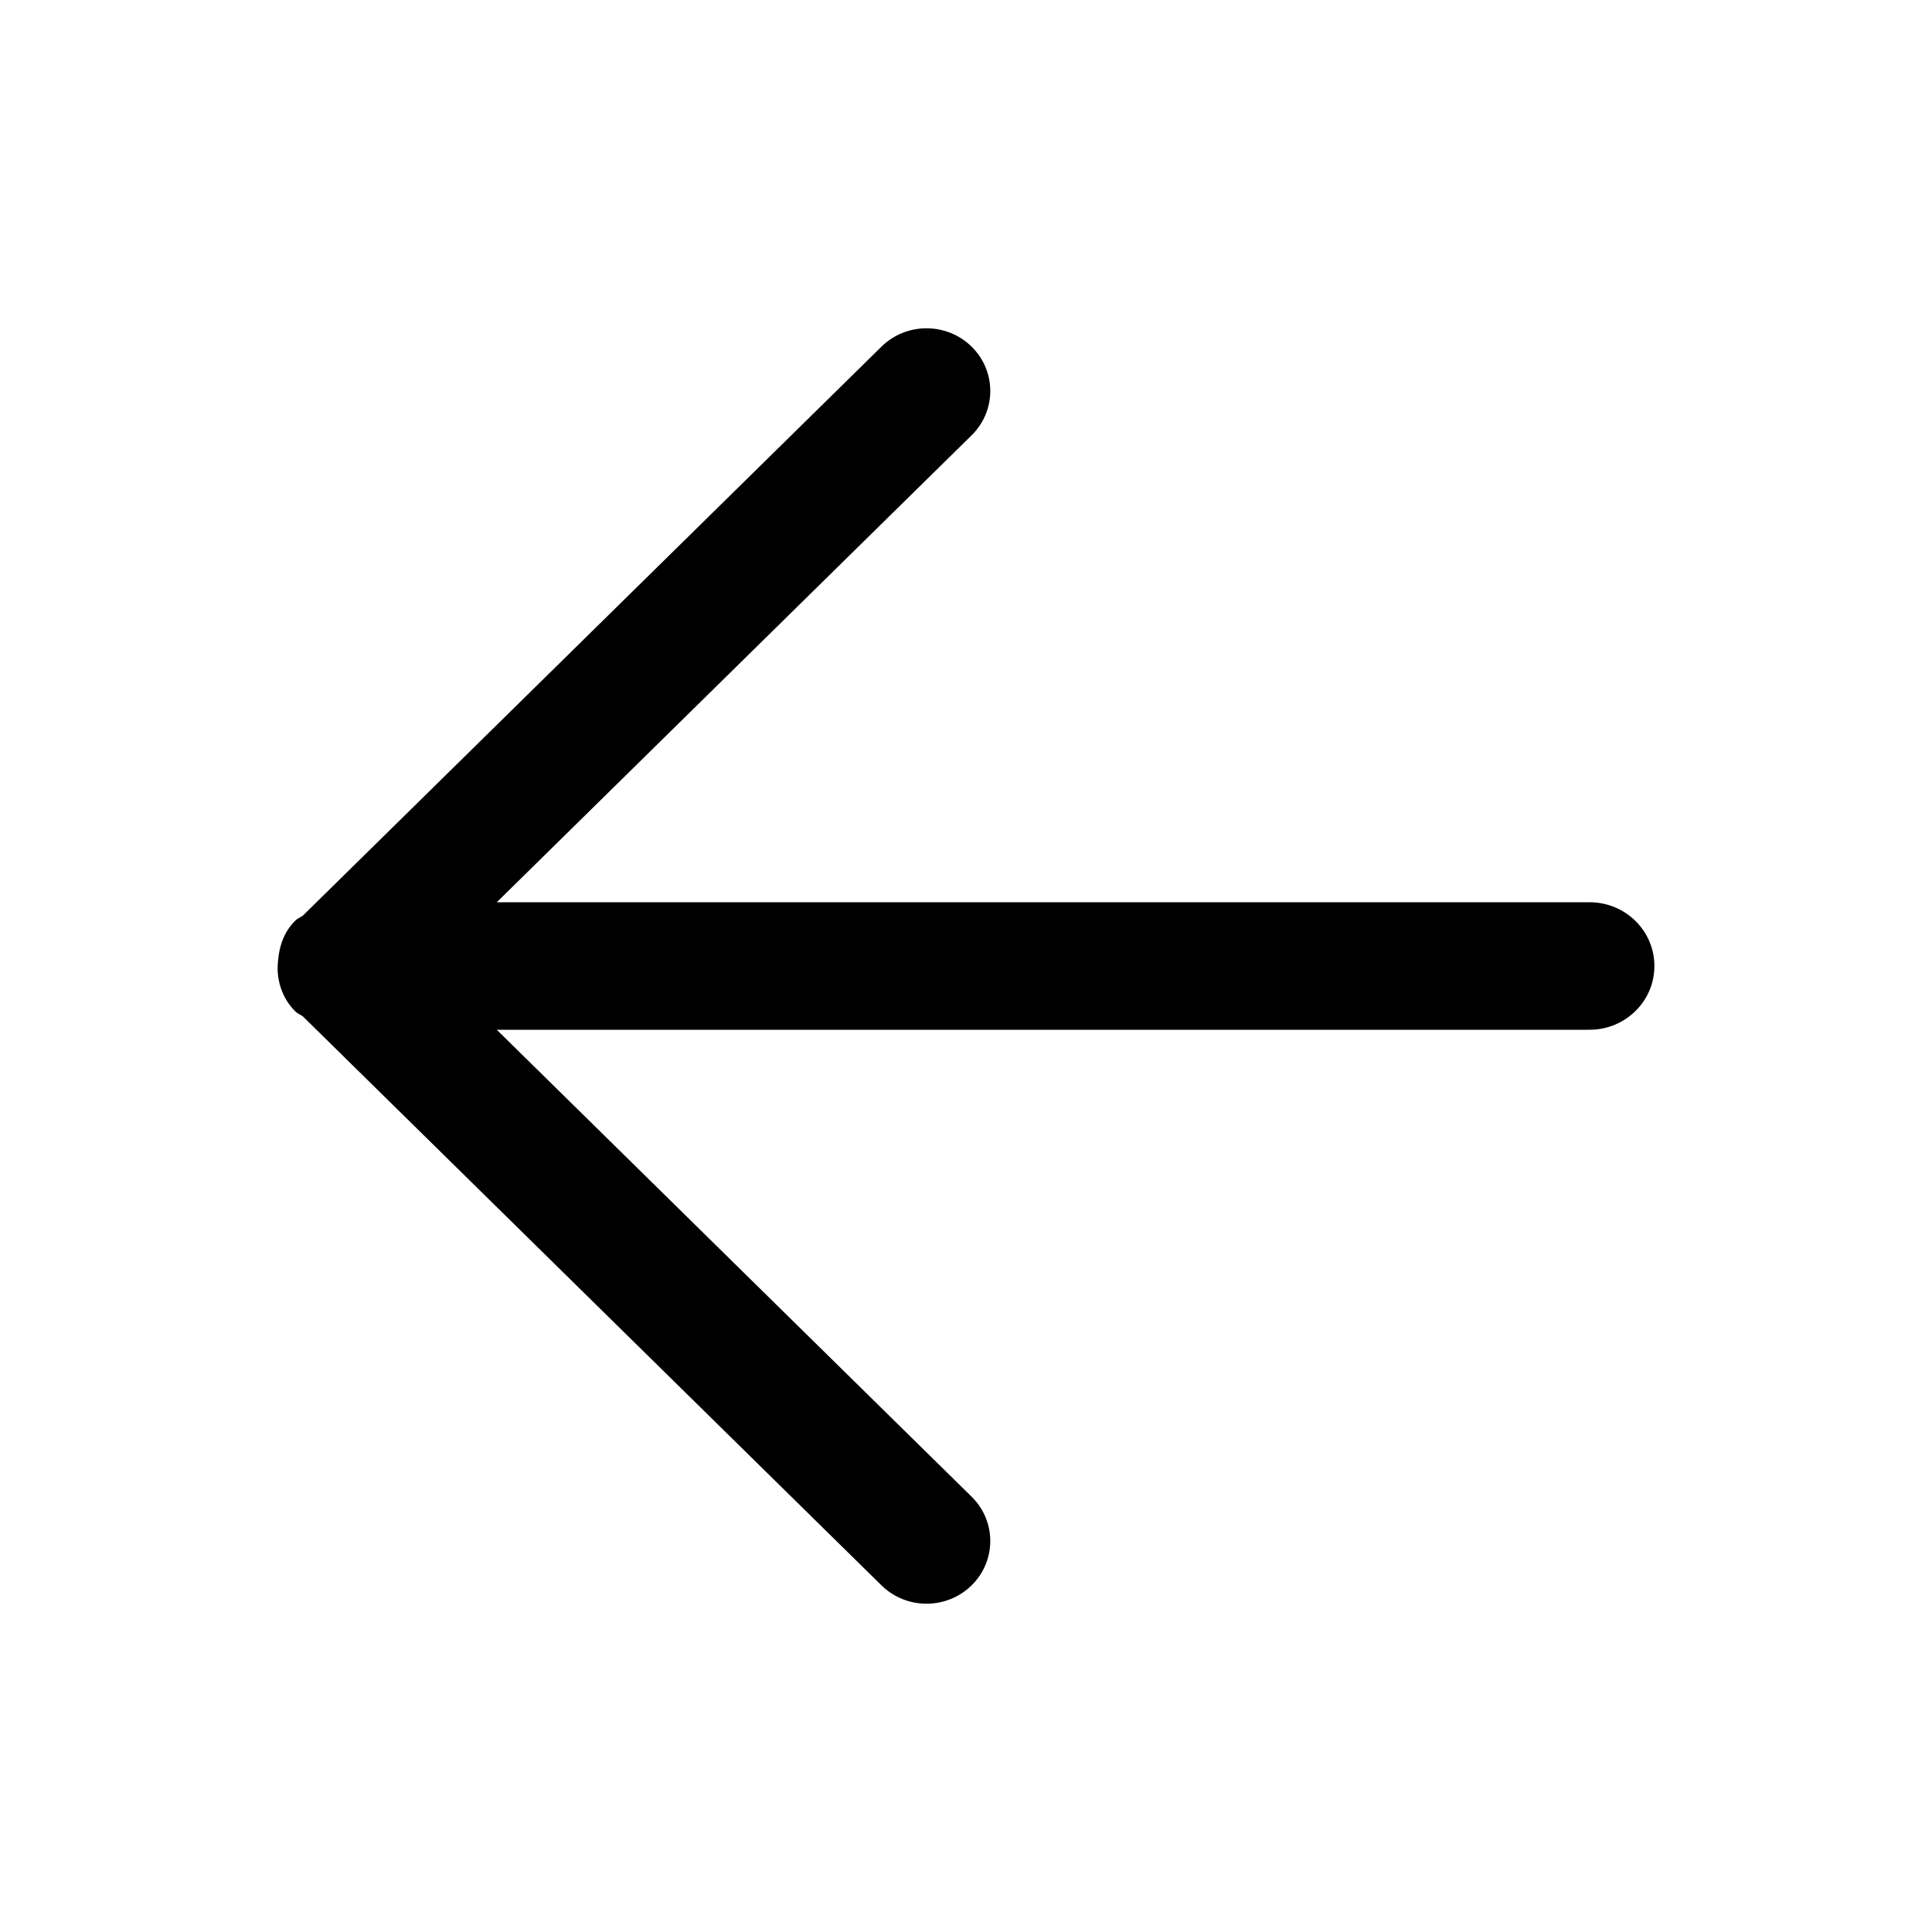
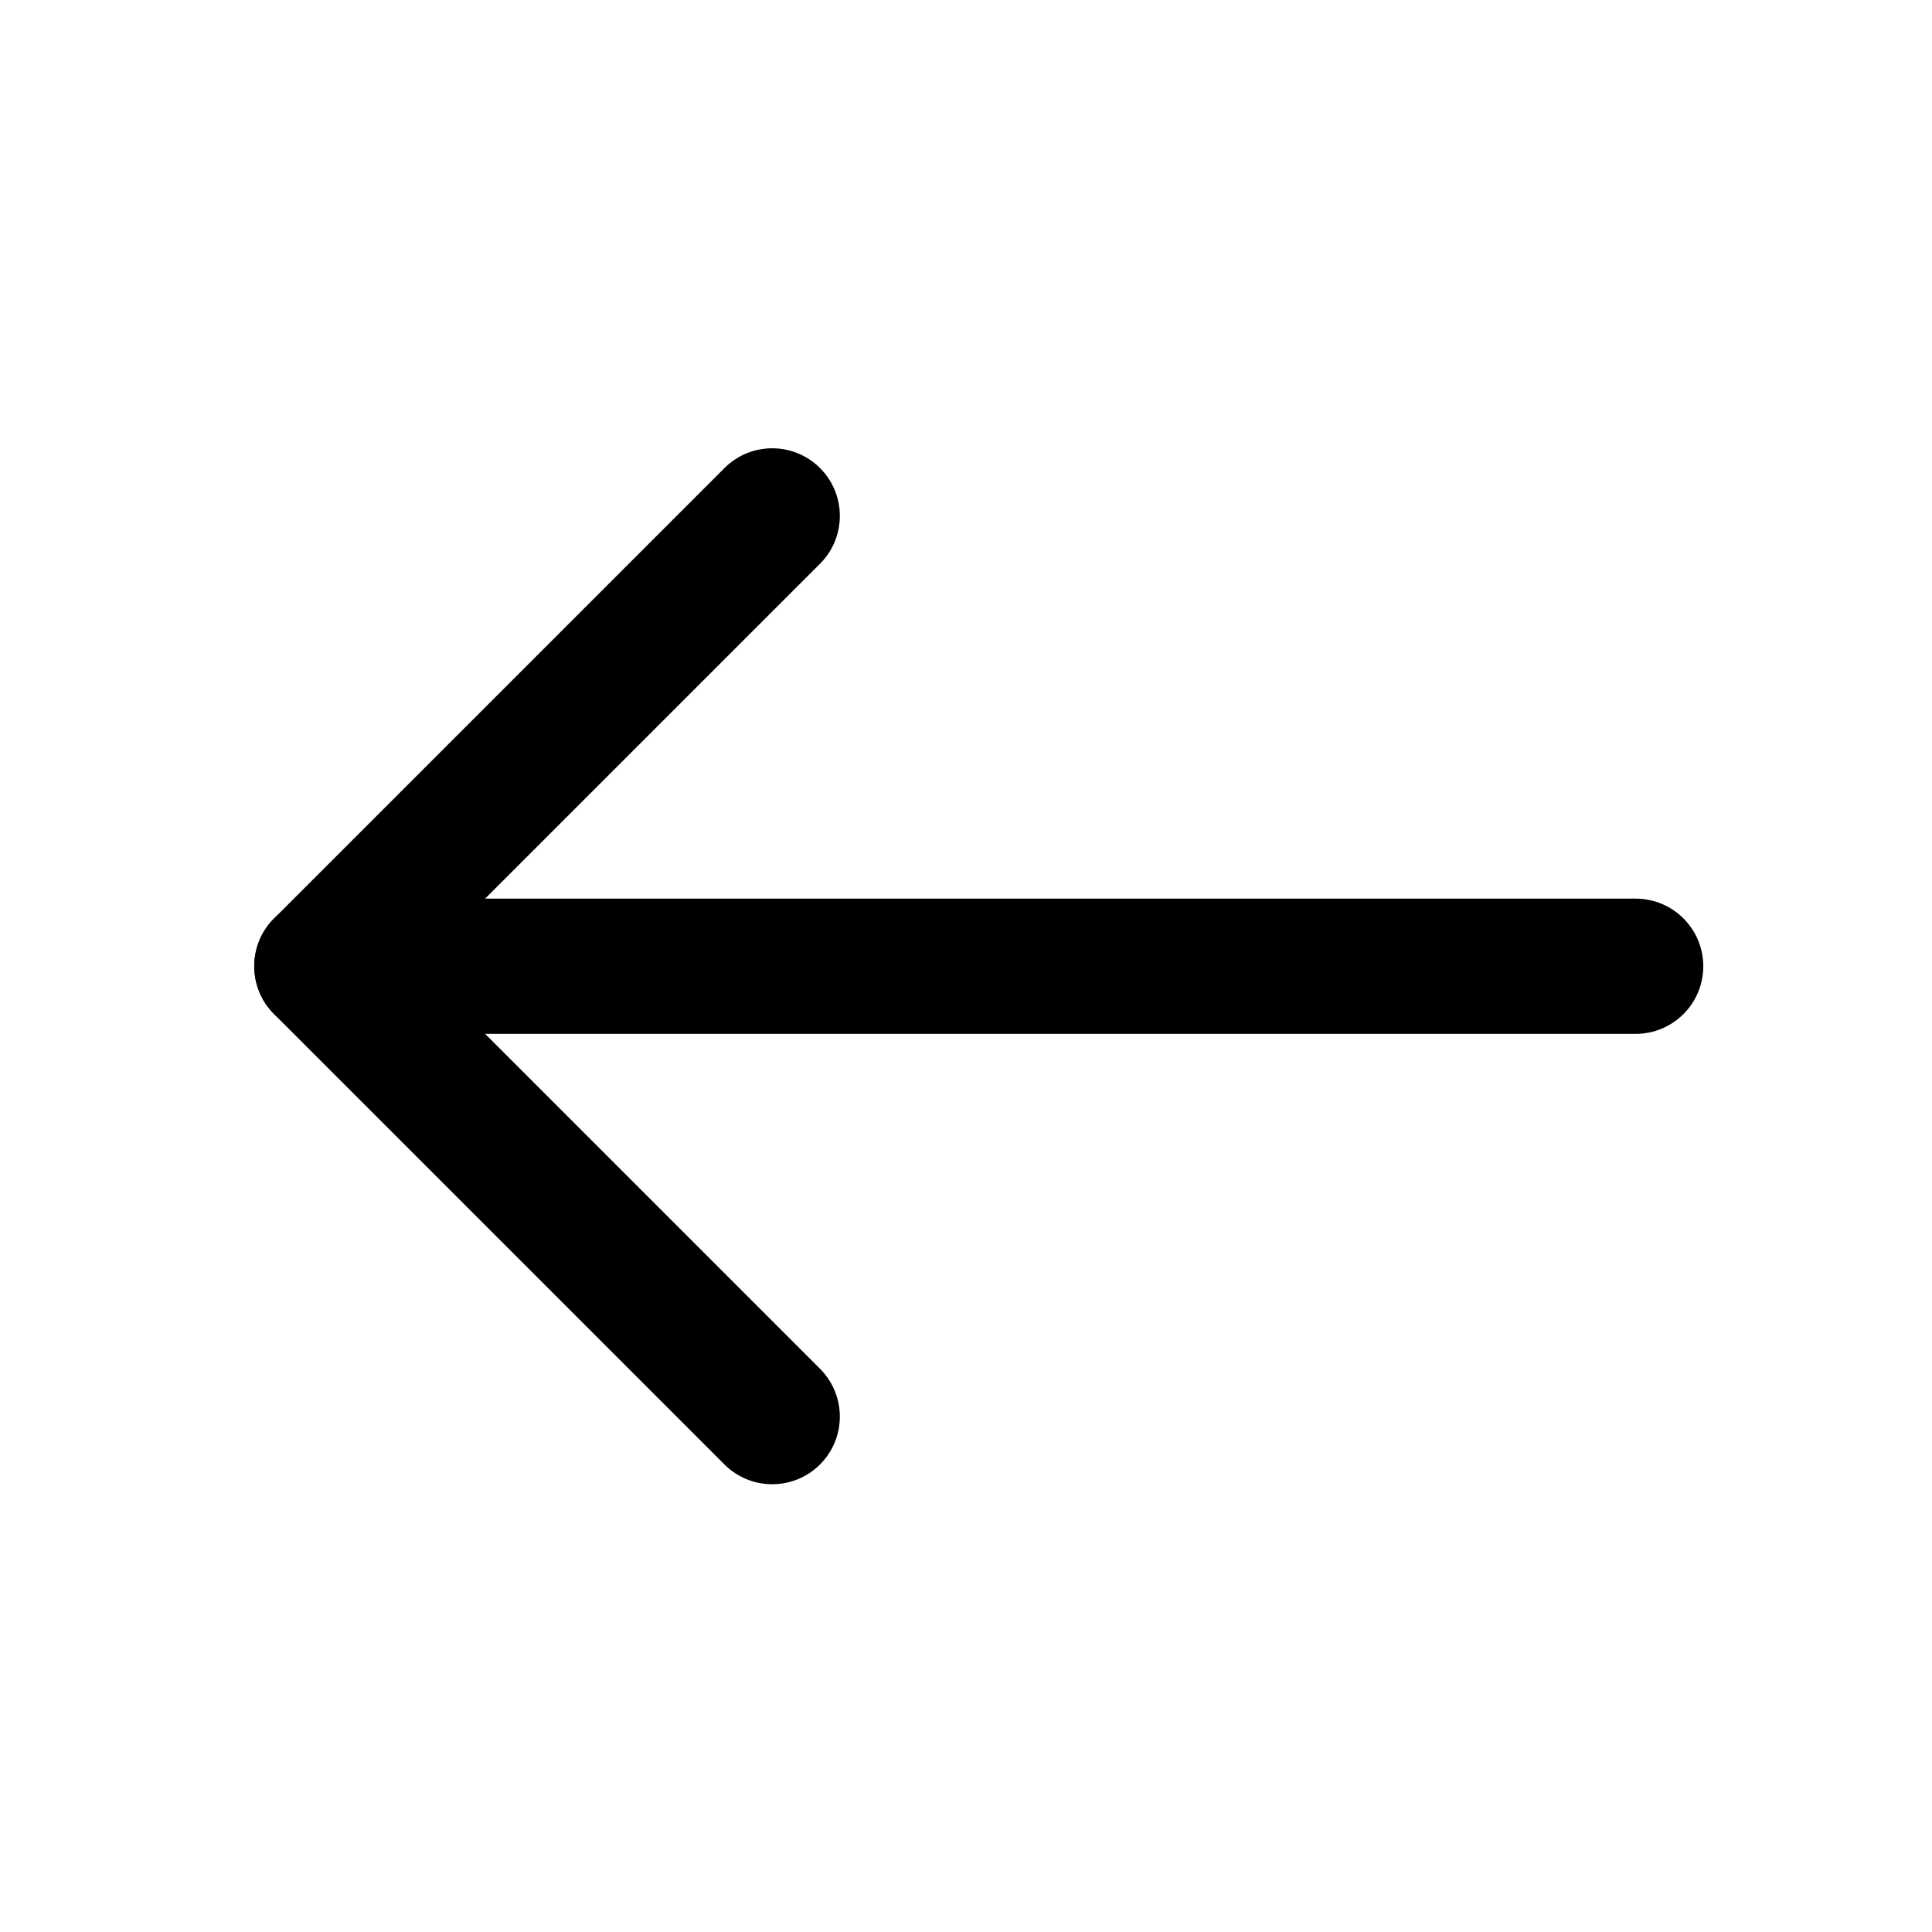
- <svg xmlns="http://www.w3.org/2000/svg" class="icon" viewBox="0 0 1024 1024" version="1.1" width="200" height="200">
-   <path d="M156.608 487.859c1.156-1.137 2.649-1.622 3.919-2.559l306.667-301.569c13.196-12.971 34.587-12.971 47.781 0 13.195 12.978 13.195 34.014 0 46.988L263.302 478.21l579.203 0c18.978 0 34.363 15.129 34.363 33.79 0 18.662-15.385 33.793-34.363 33.793L263.302 545.793l251.671 247.487c13.195 12.972 13.195 34.011 0 46.985-13.195 12.975-34.587 12.975-47.781 0l-306.667-301.562c-1.269-0.94-2.763-1.422-3.919-2.562-6.335-6.23-9.241-14.34-9.477-22.502C147.367 502.201 150.273 494.091 156.608 487.859L156.608 487.859zM156.608 487.859" fill="#000000" />
+ <svg xmlns="http://www.w3.org/2000/svg" t="1746348264660" class="icon" viewBox="0 0 1024 1024" version="1.1" p-id="10432" width="200" height="200">
+   <path d="M866.929 476.293a35.84 35.84 0 1 1 0 71.68h-696.32a35.83 35.83 0 0 1-35.84-35.84c0-19.804 16.036-35.84 35.84-35.84h696.32z" fill="#000000" p-id="10433" />
+   <path d="M221.286 512.133l213.596-213.596a35.84 35.84 0 0 0-50.678-50.688l-238.95 238.95a35.84 35.84 0 0 0 0 50.678l238.95 238.95a35.84 35.84 0 0 0 50.678-50.688l-213.596-213.606z" fill="#000000" p-id="10434" />
</svg>
